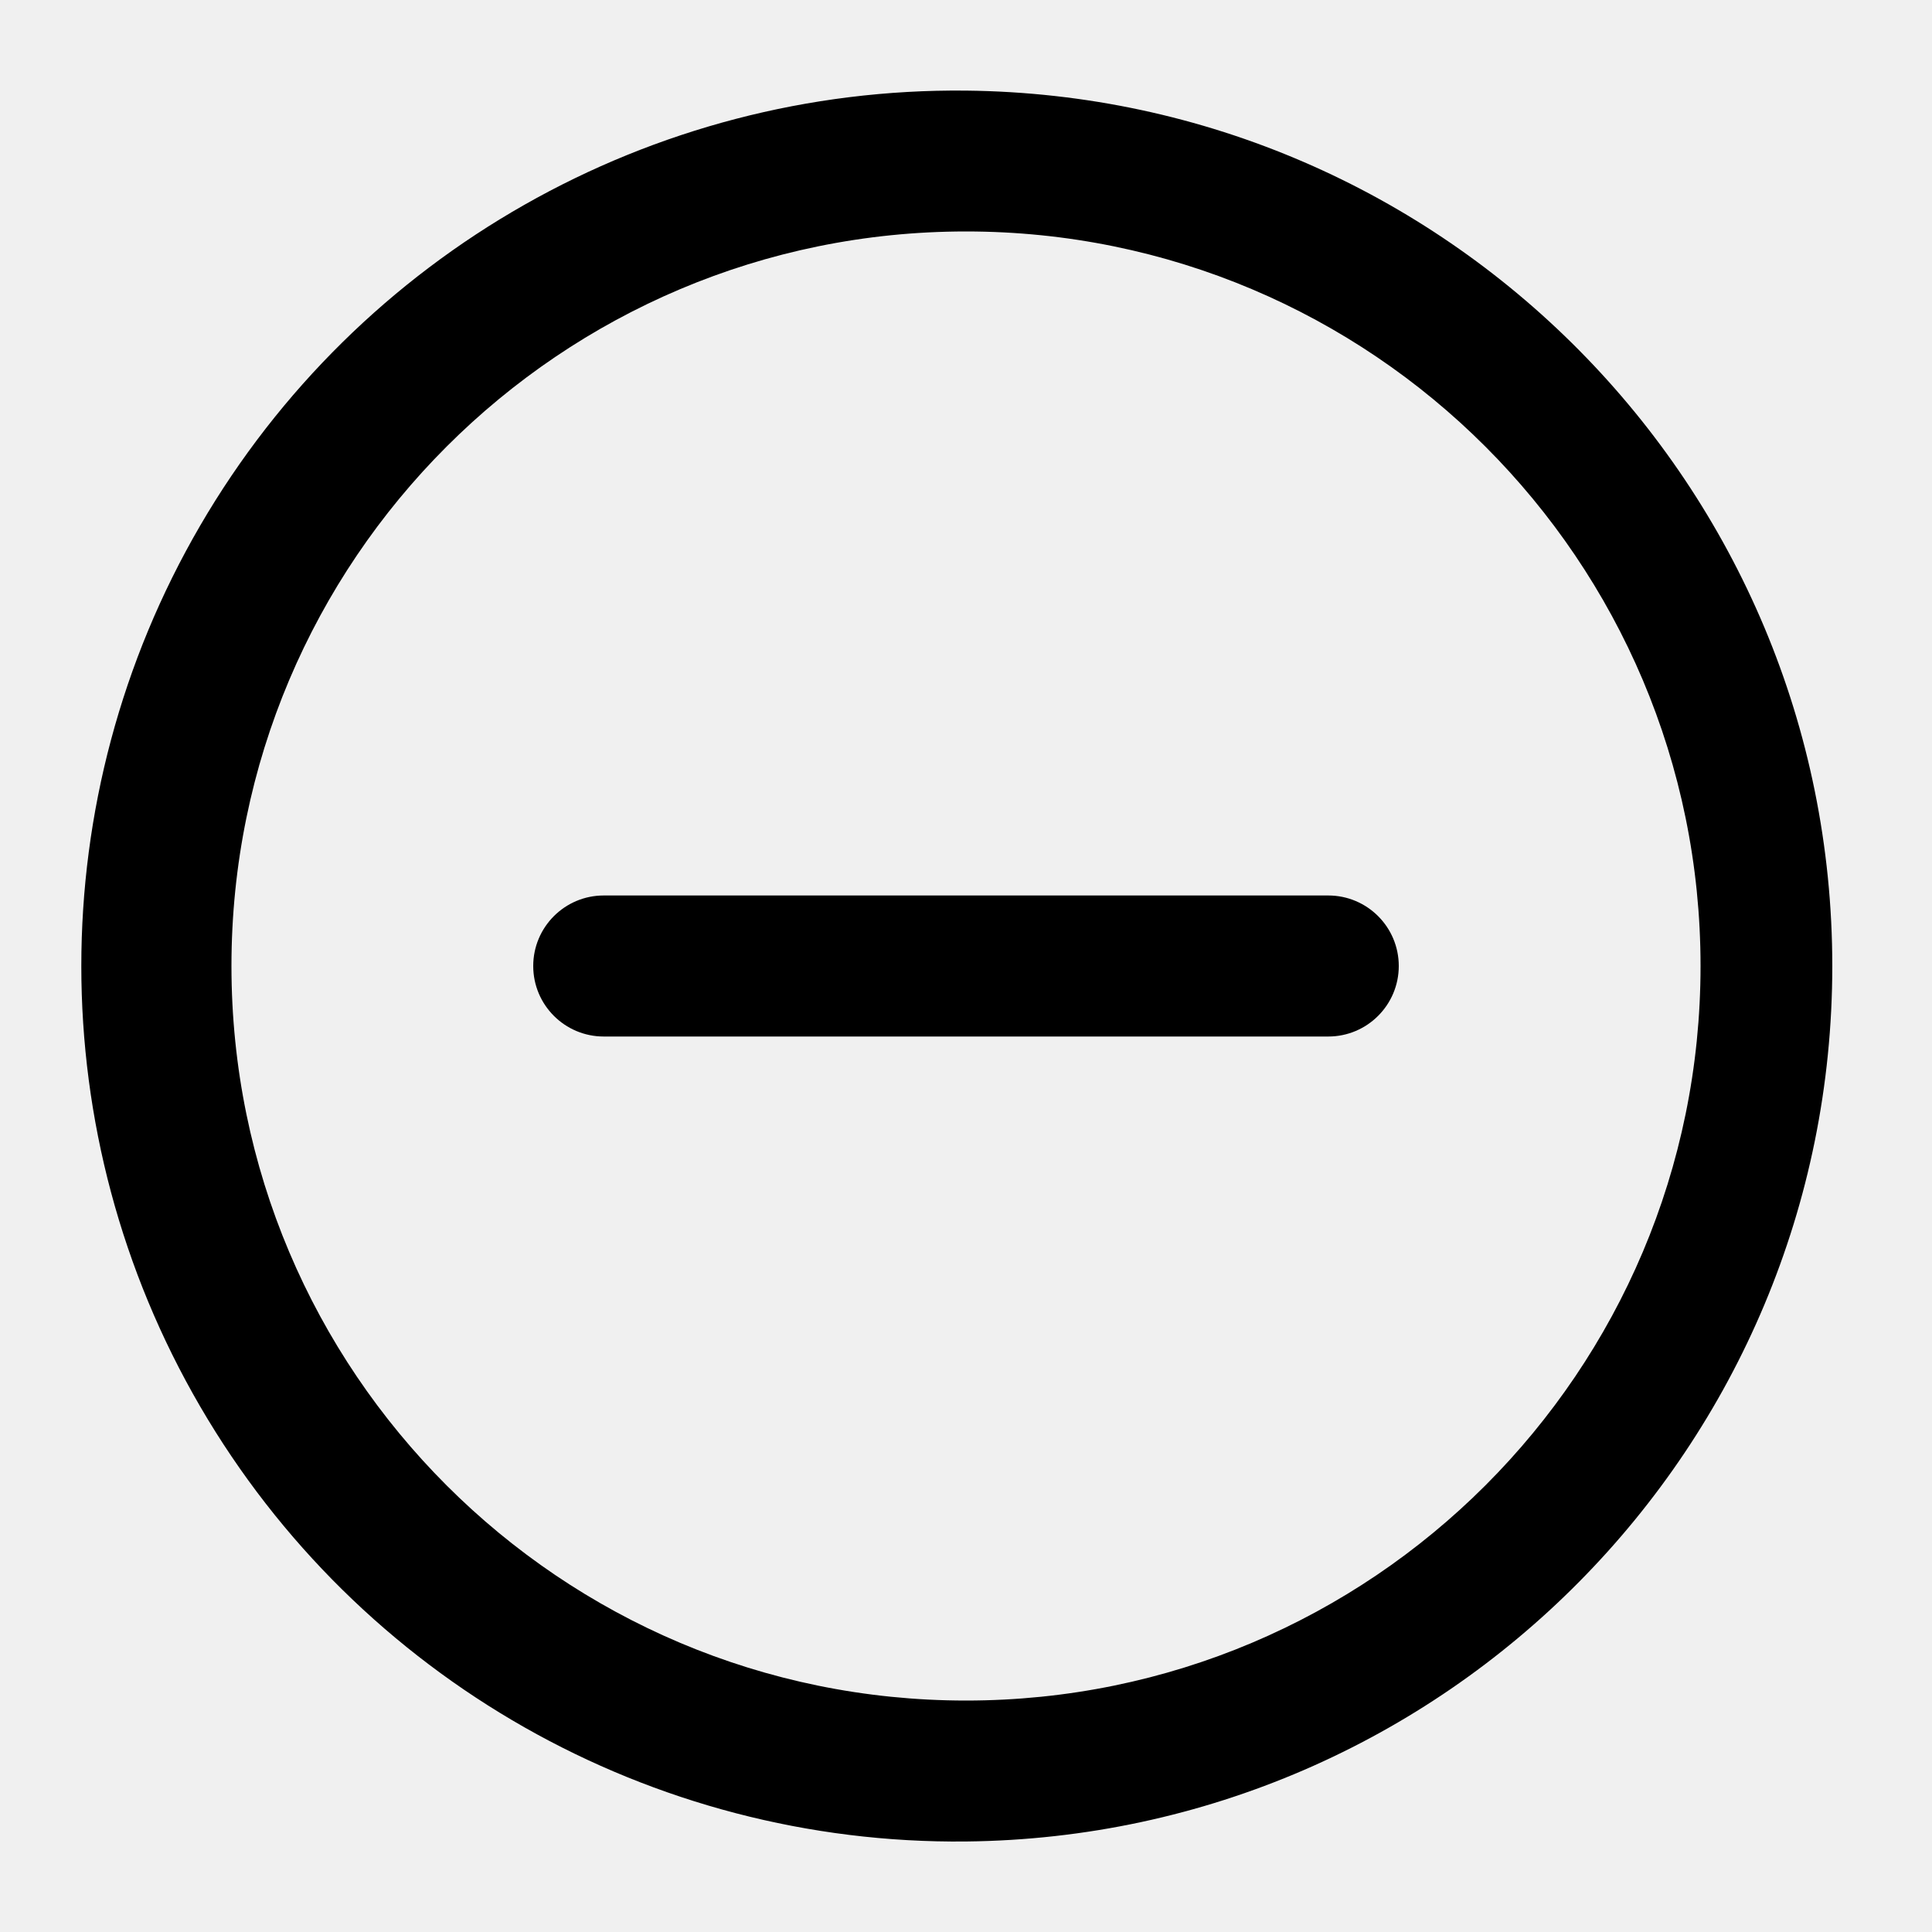
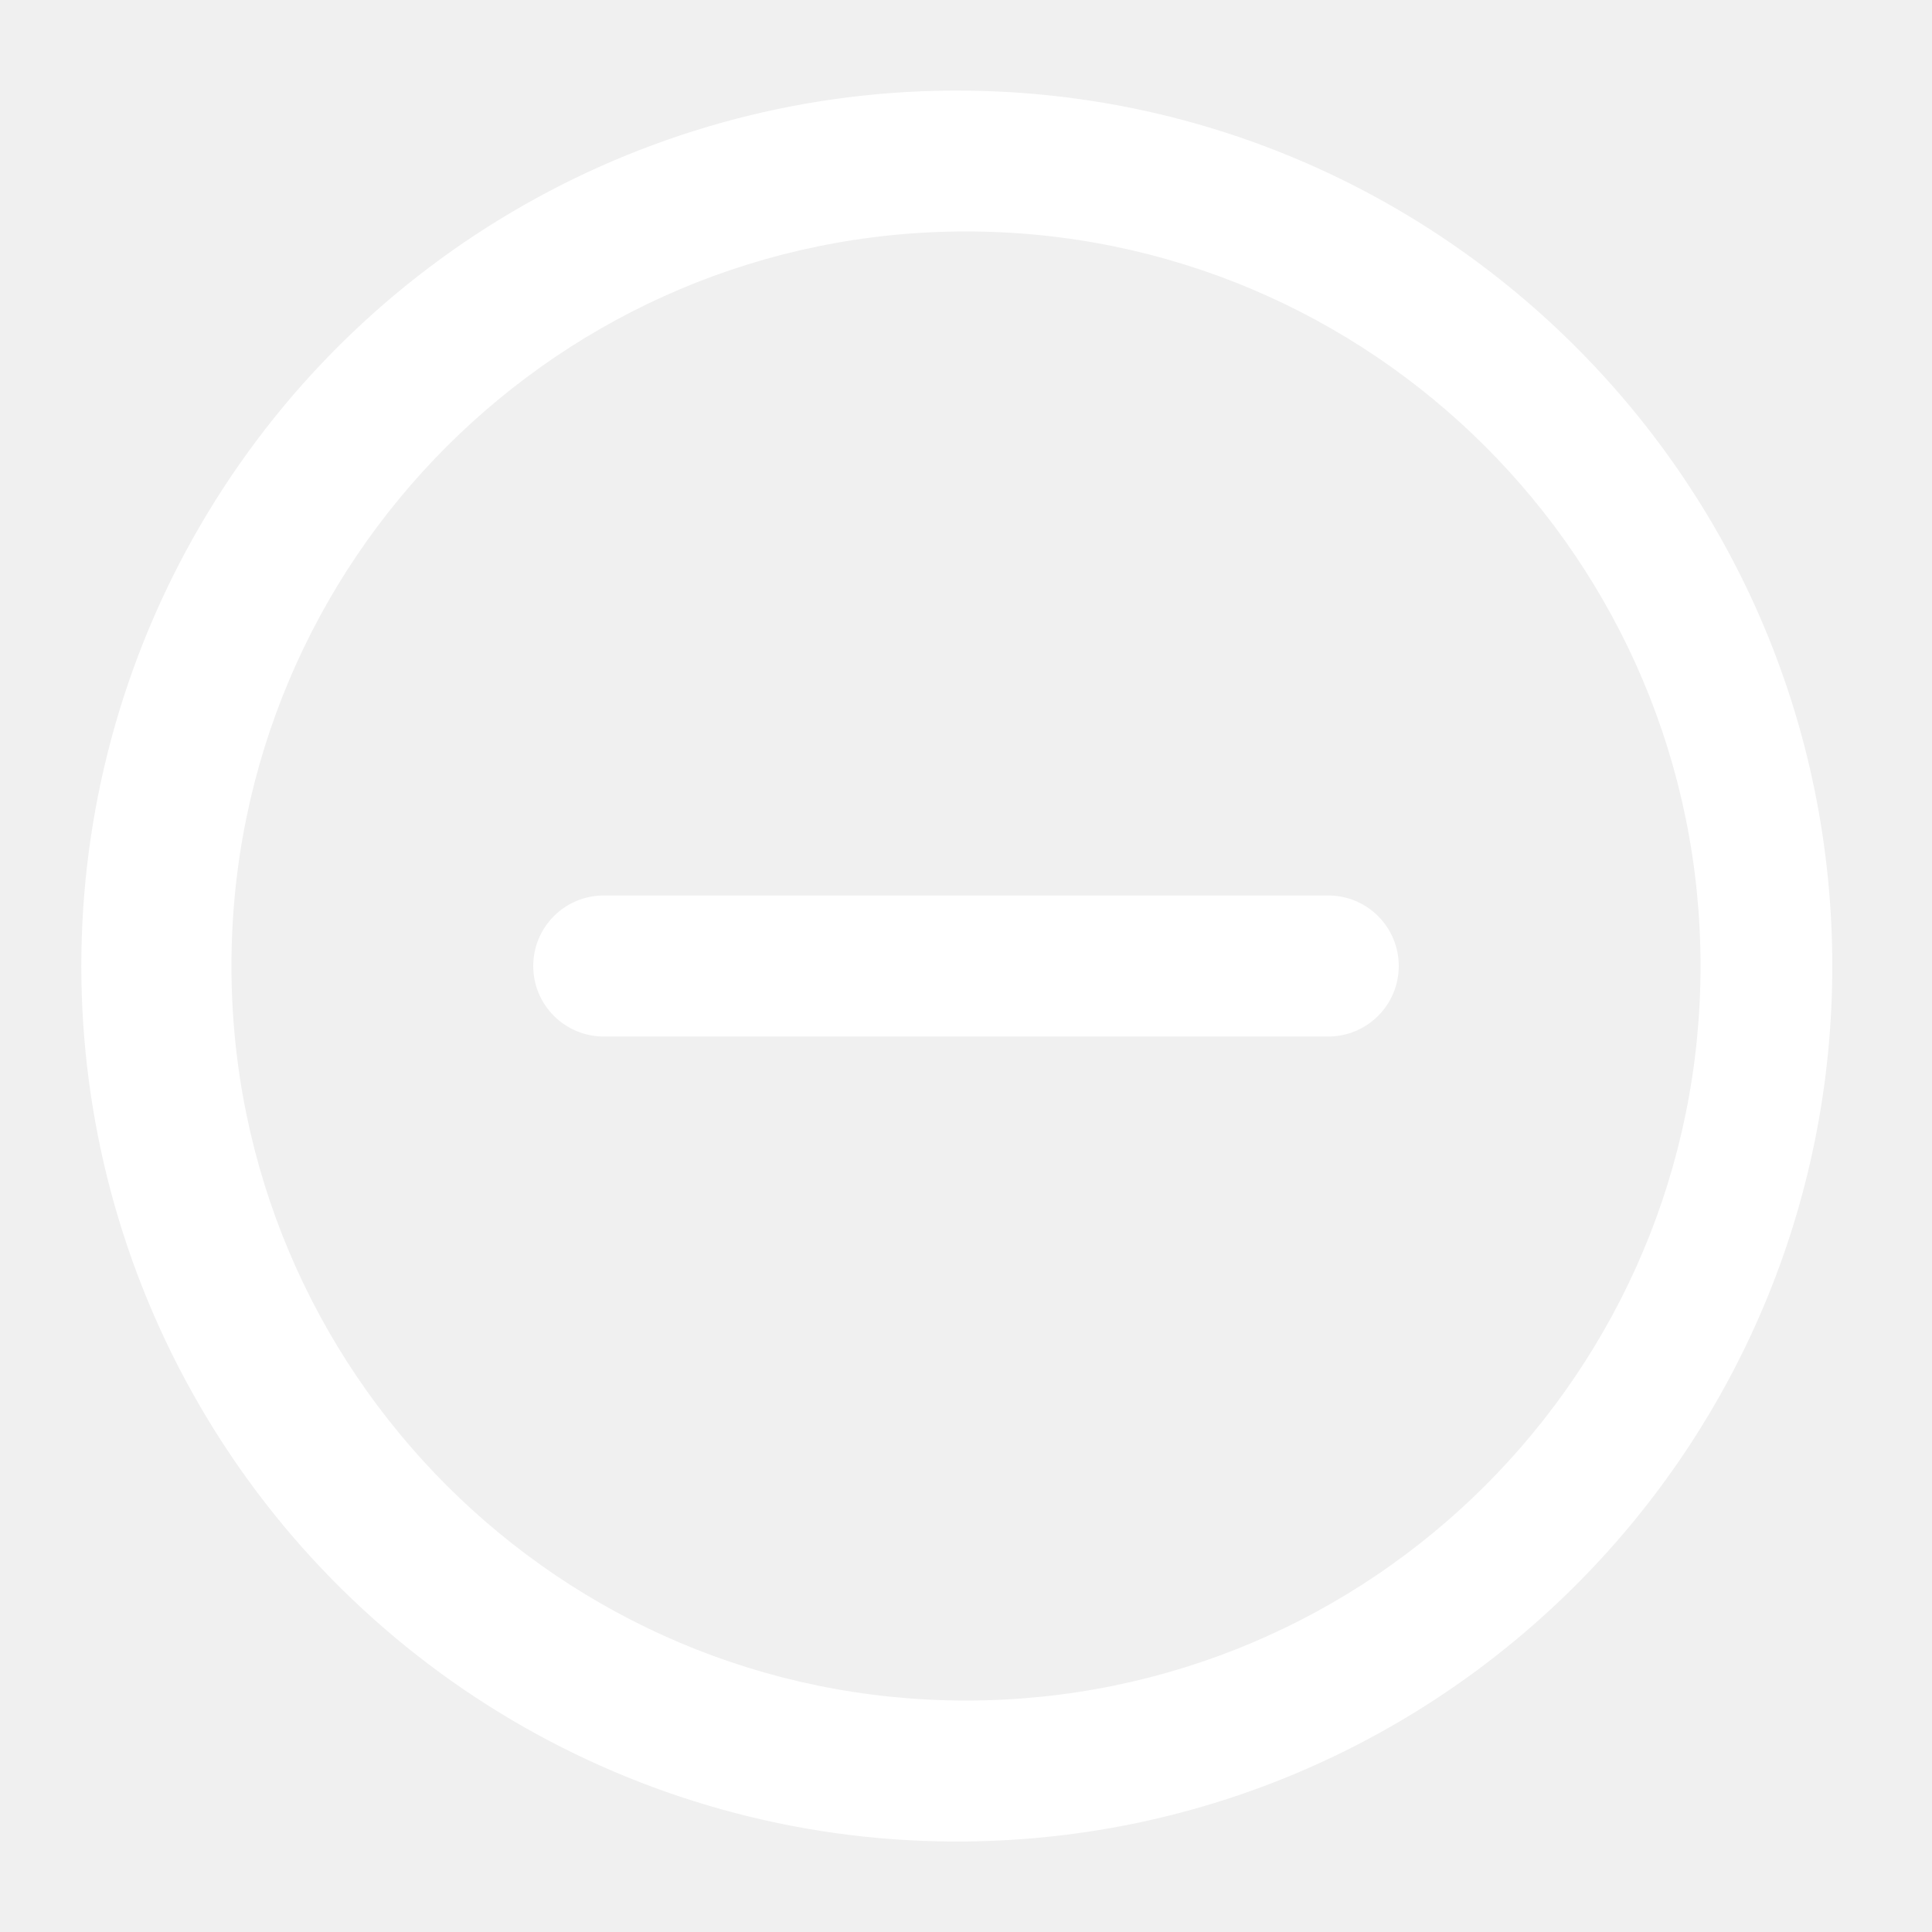
<svg xmlns="http://www.w3.org/2000/svg" width="20" height="20" fill="none">
-   <g clip-path="url(#minus-circle__a)" fill="#000">
+   <g clip-path="url(#minus-circle__a)" fill="#fff">
    <path d="M13.75 10.73a.73.73 0 0 0 0-1.46h-7.5a.73.73 0 1 0 0 1.46h7.5Z" />
    <path d="M10 .938a9.063 9.063 0 1 0 0 18.125A9.063 9.063 0 0 0 10 .938ZM2.396 10a7.604 7.604 0 1 1 15.208 0 7.604 7.604 0 0 1-15.208 0Z" />
  </g>
  <defs>
    <clipPath id="minus-circle__a">
      <path fill="#fff" d="M0 0h20v20H0z" />
    </clipPath>
  </defs>
</svg>
